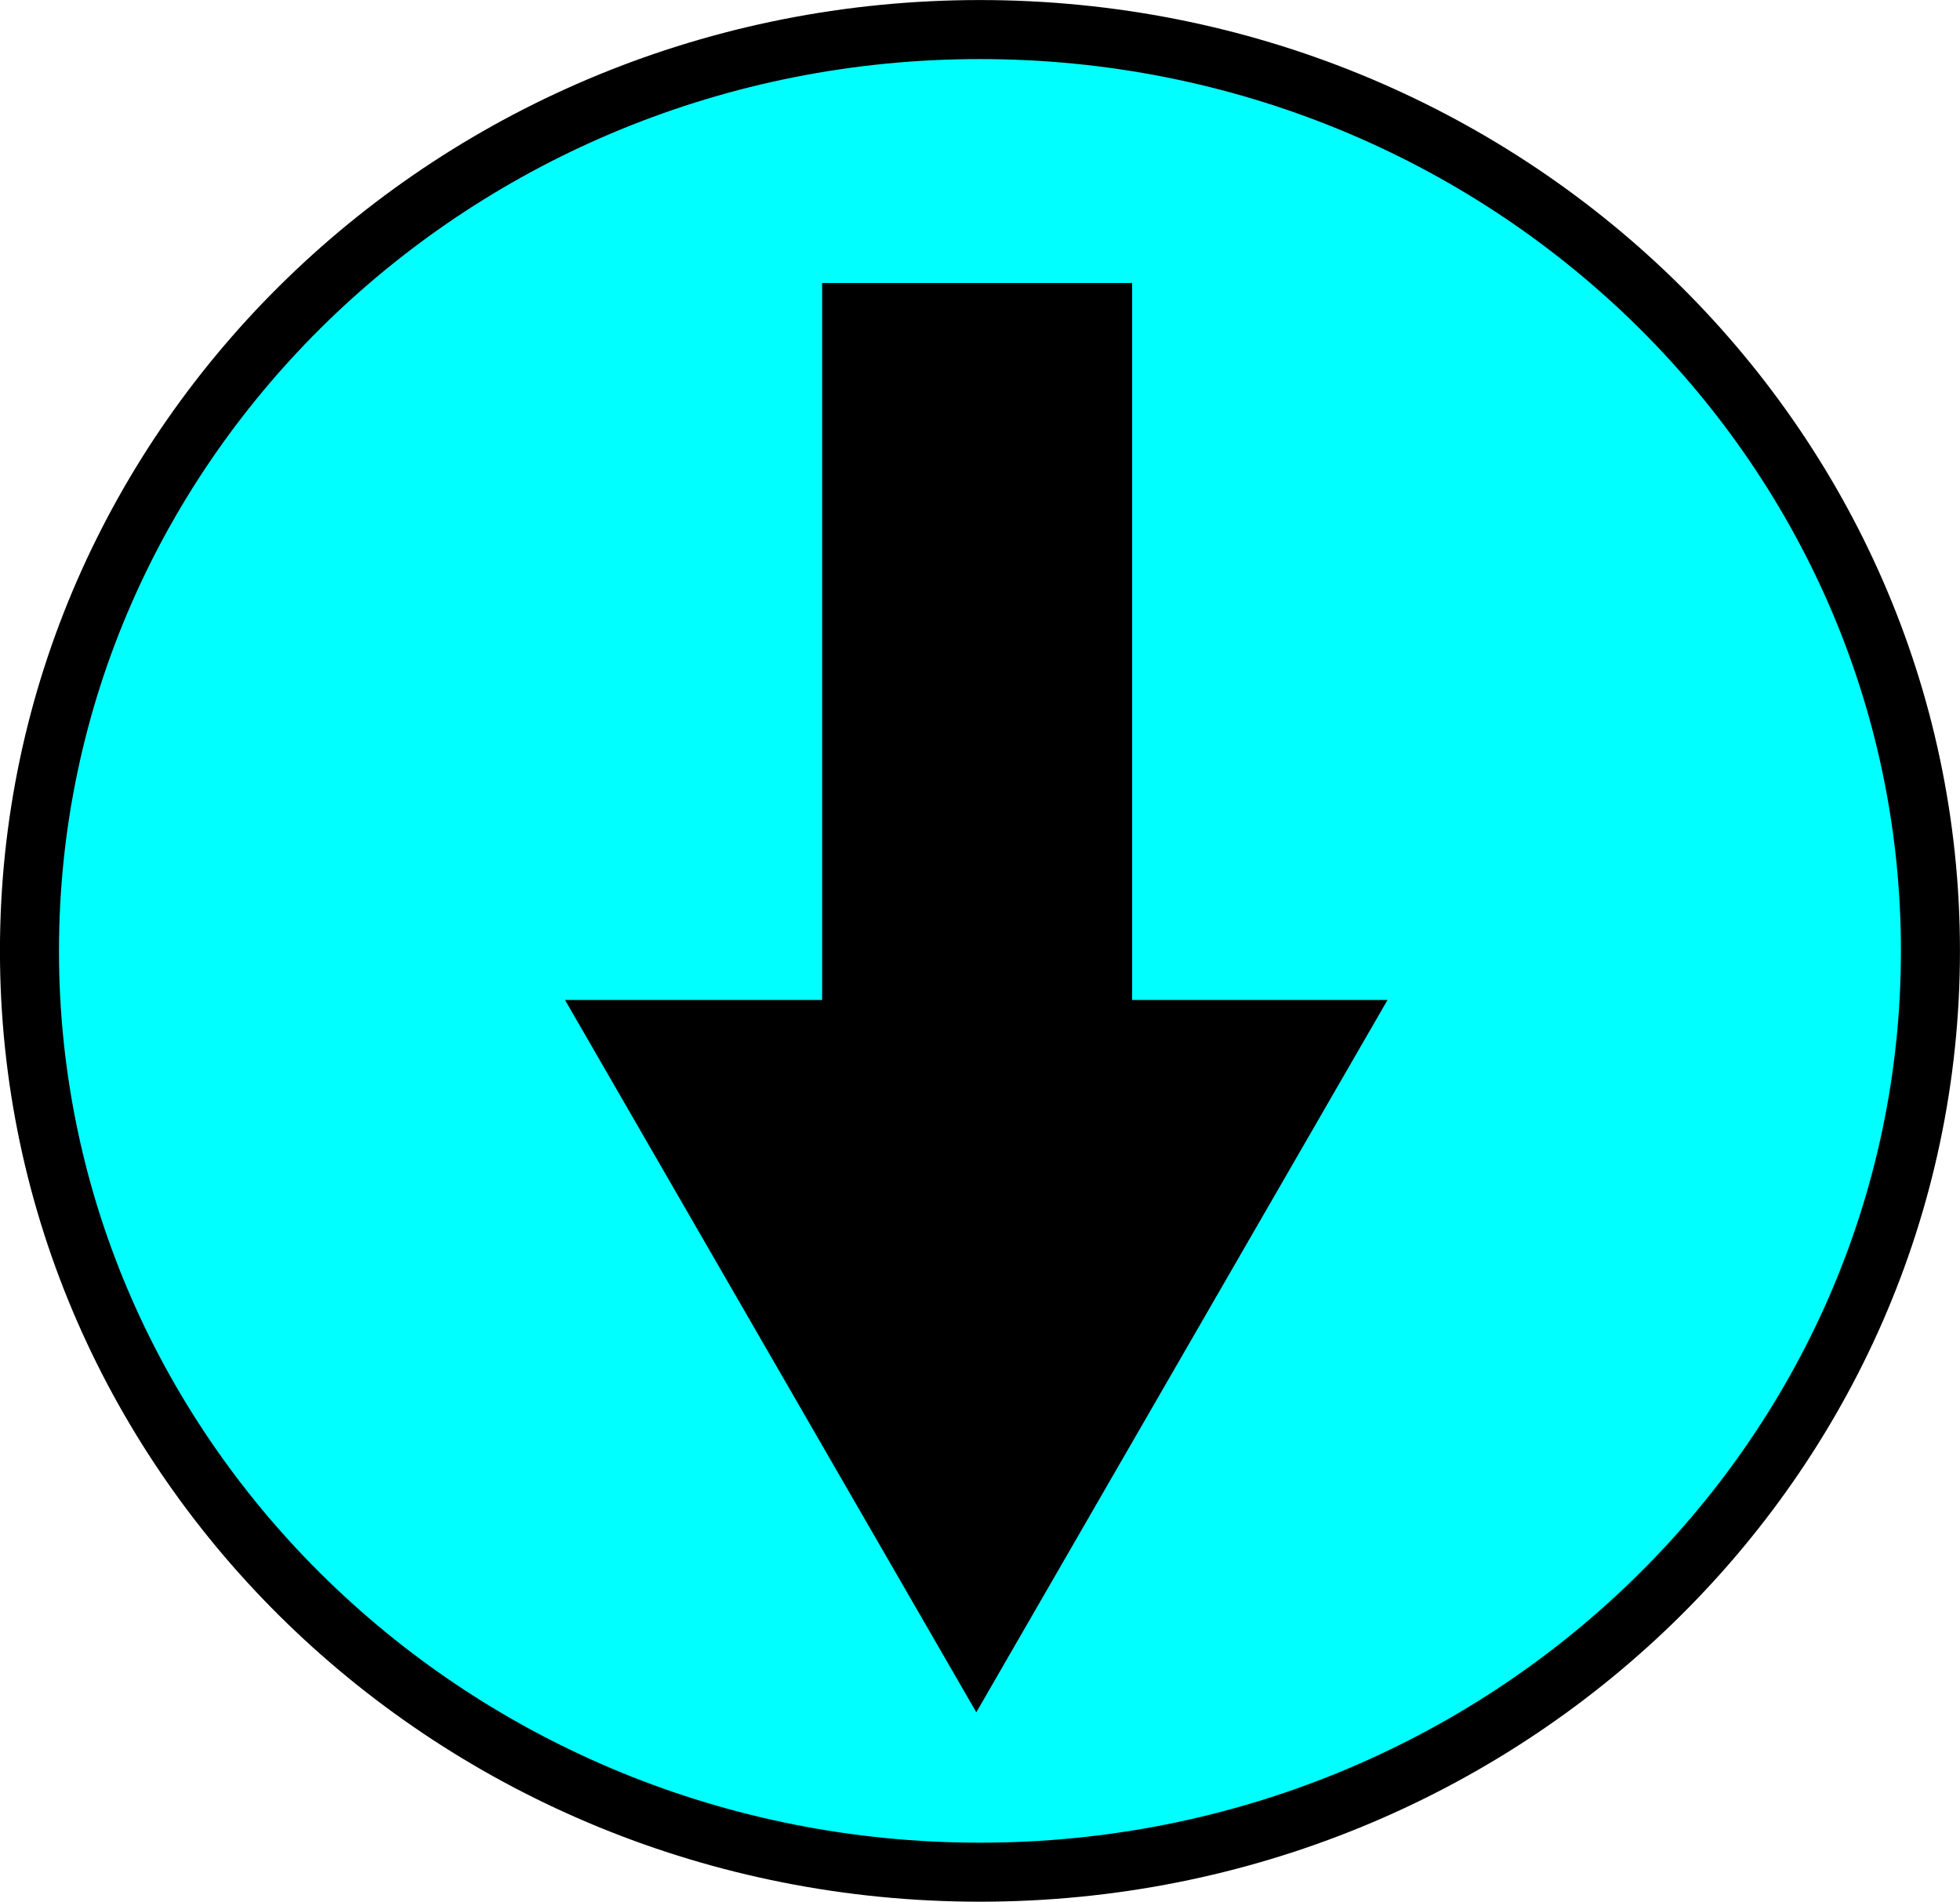
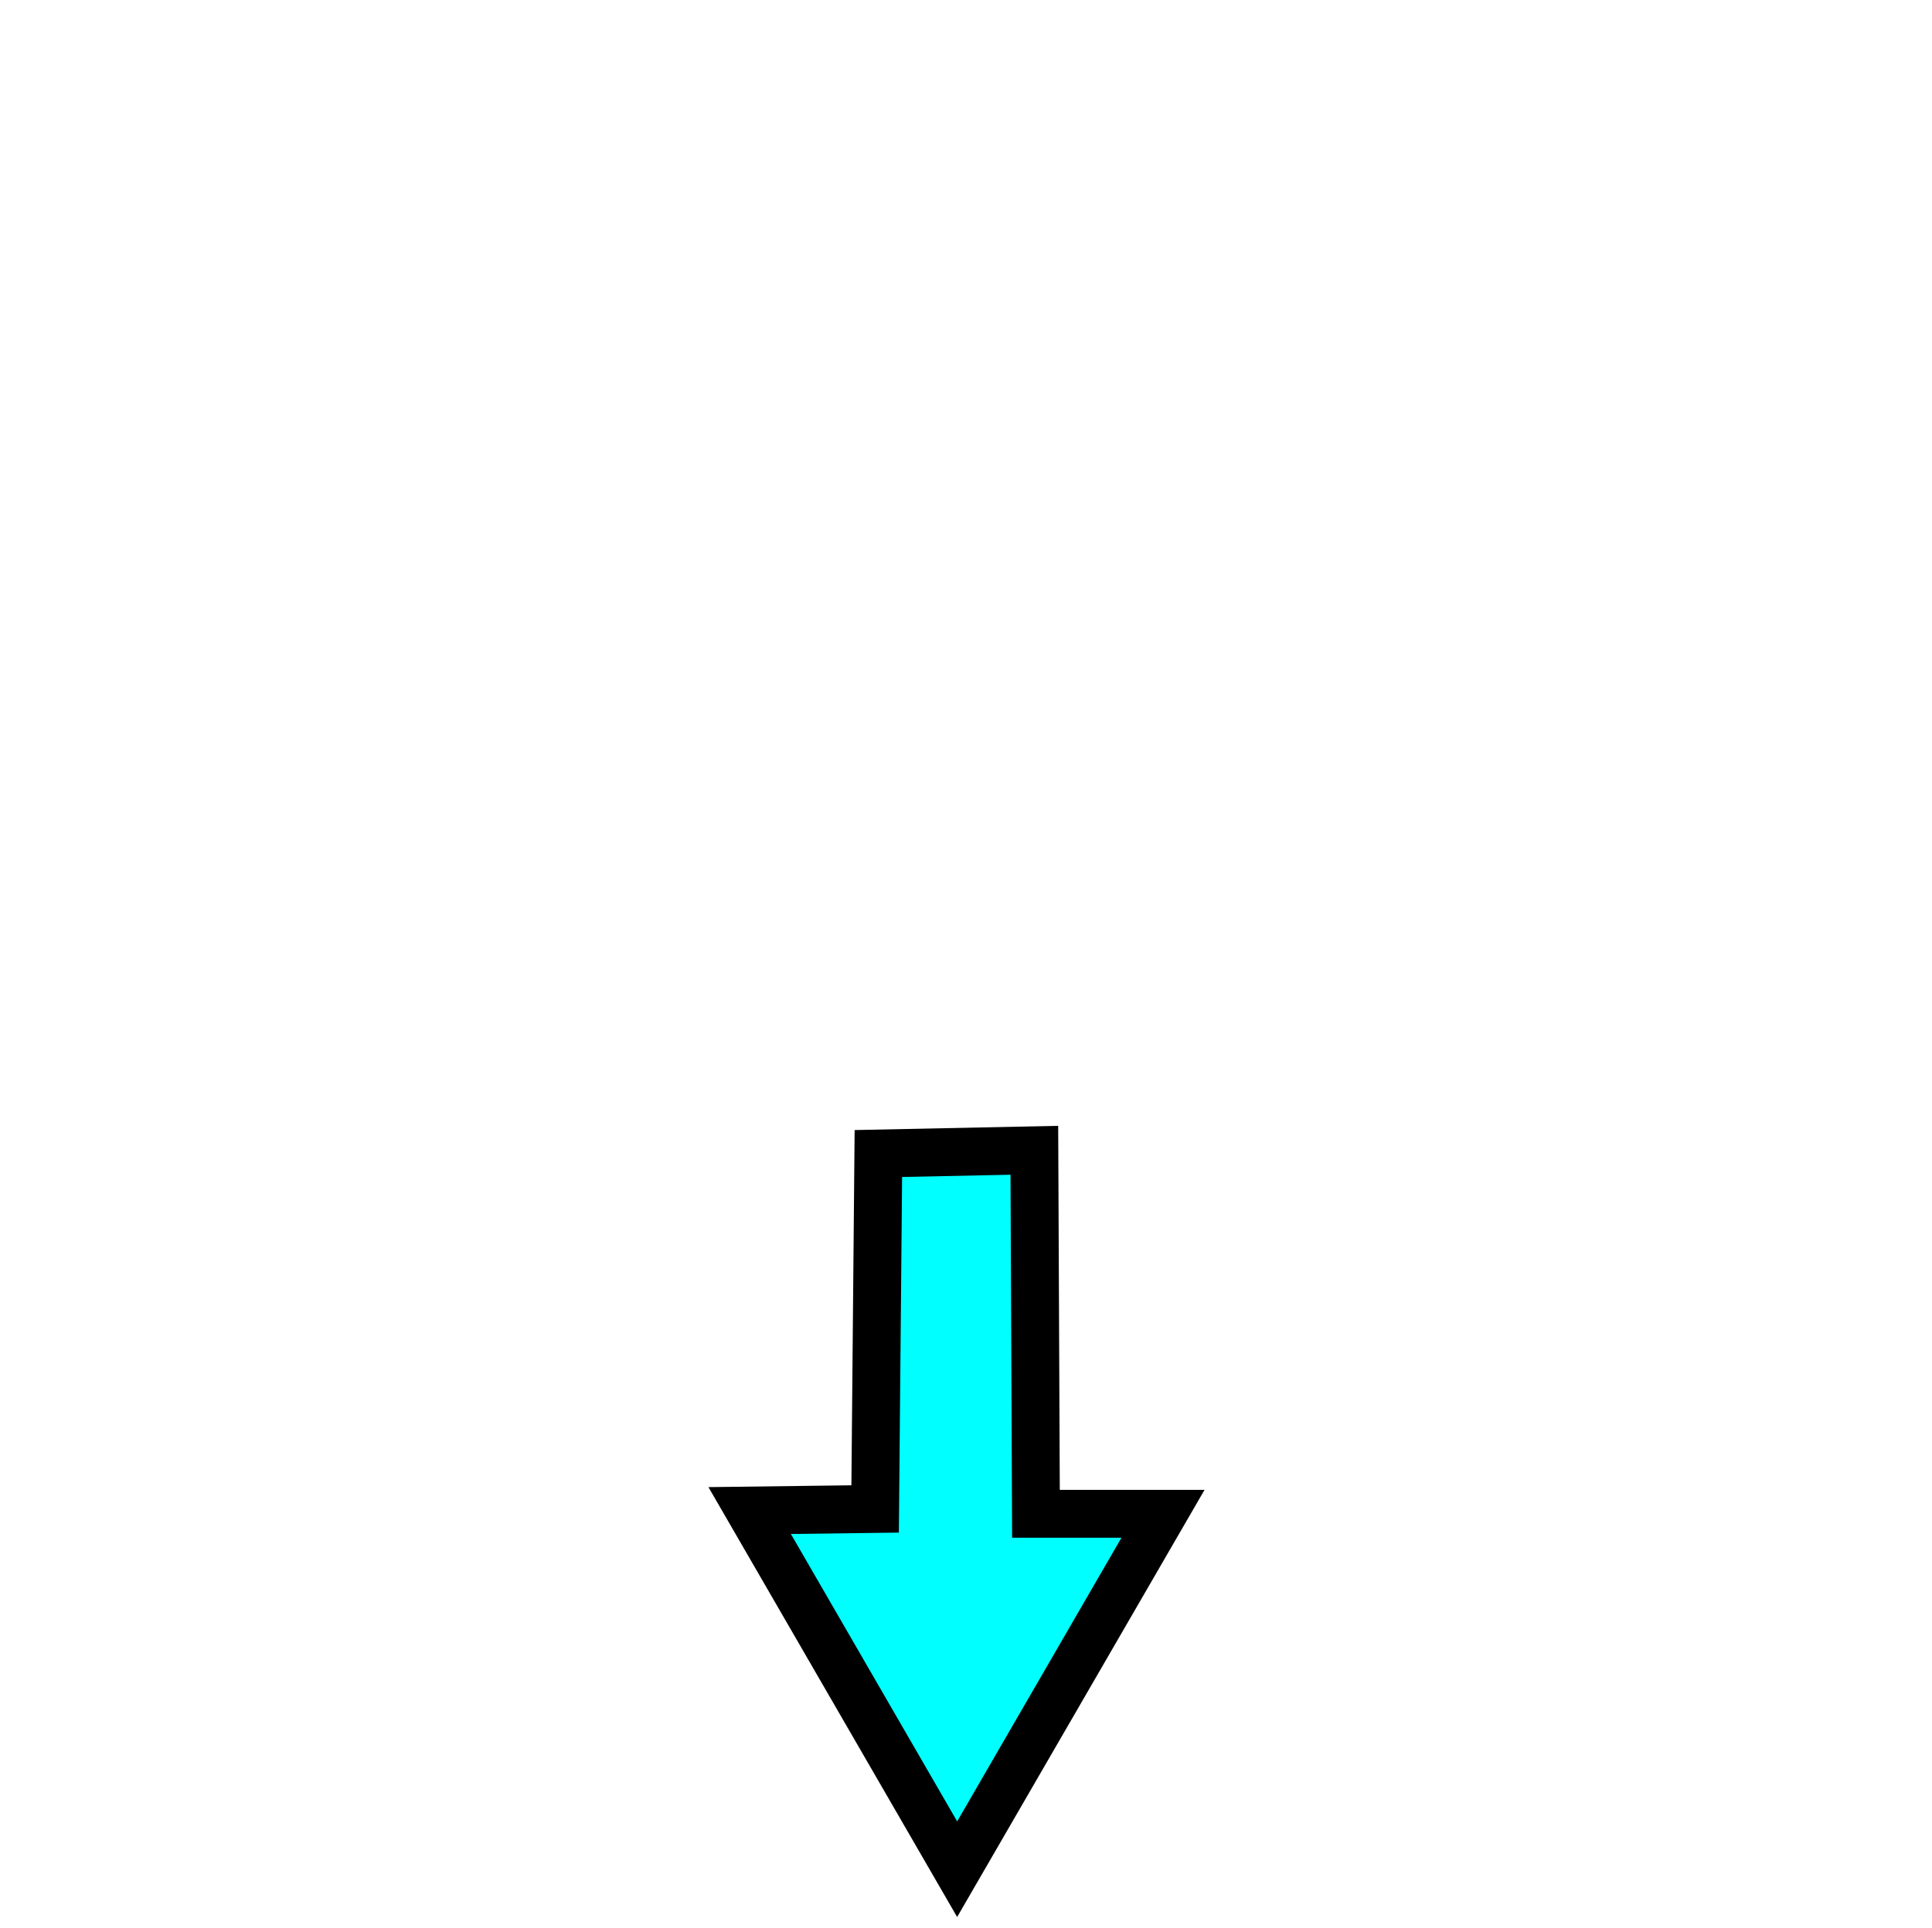
- <svg xmlns="http://www.w3.org/2000/svg" version="1.1" id="Capa_1" x="0px" y="0px" viewBox="0 0 20.687 20.072" xml:space="preserve" width="20.687" height="20.072">
+ <svg xmlns="http://www.w3.org/2000/svg" version="1.1" id="Capa_1" x="0px" y="0px" viewBox="0 0 55.587 55.468" xml:space="preserve" width="55.587" height="55.468">
  <defs id="defs228" />
-   <ellipse style="fill:#00ffff;stroke:#000000;stroke-width:0.623;stroke-dasharray:none" id="path523" cx="10.343" cy="10.036" rx="10.032" ry="9.724" />
-   <g id="g4148" transform="translate(0.1422475,-0.7112375)" style="fill:#000000;fill-opacity:1;stroke:#000000;stroke-width:0;stroke-dasharray:none;stroke-opacity:1">
-     <path style="opacity:1;fill:#000000;fill-opacity:1;stroke:#000000;stroke-width:0;stroke-dasharray:none;stroke-opacity:1" id="path4090" d="m 10.242,14.943 -4.688,-8.119 9.375,-3e-7 z" transform="matrix(0.9259795,0,0,0.9259795,0.6783478,4.946806)" />
-     <rect style="opacity:1;fill:#000000;fill-opacity:1;stroke:#000000;stroke-width:0;stroke-dasharray:none;stroke-opacity:1" id="rect4144" width="3.272" height="8.25" x="8.535" y="3.698" />
-   </g>
+   <path style="fill:#00ffff;fill-opacity:1;stroke:#000000;stroke-width:1.378px;stroke-linecap:butt;stroke-linejoin:miter;stroke-opacity:1" d="m 25.272,33.191 -0.093,10.227 -3.61,0.046 5.97,10.32 5.923,-10.227 h -3.656 l -0.046,-10.459 z" id="path11121" />
</svg>
